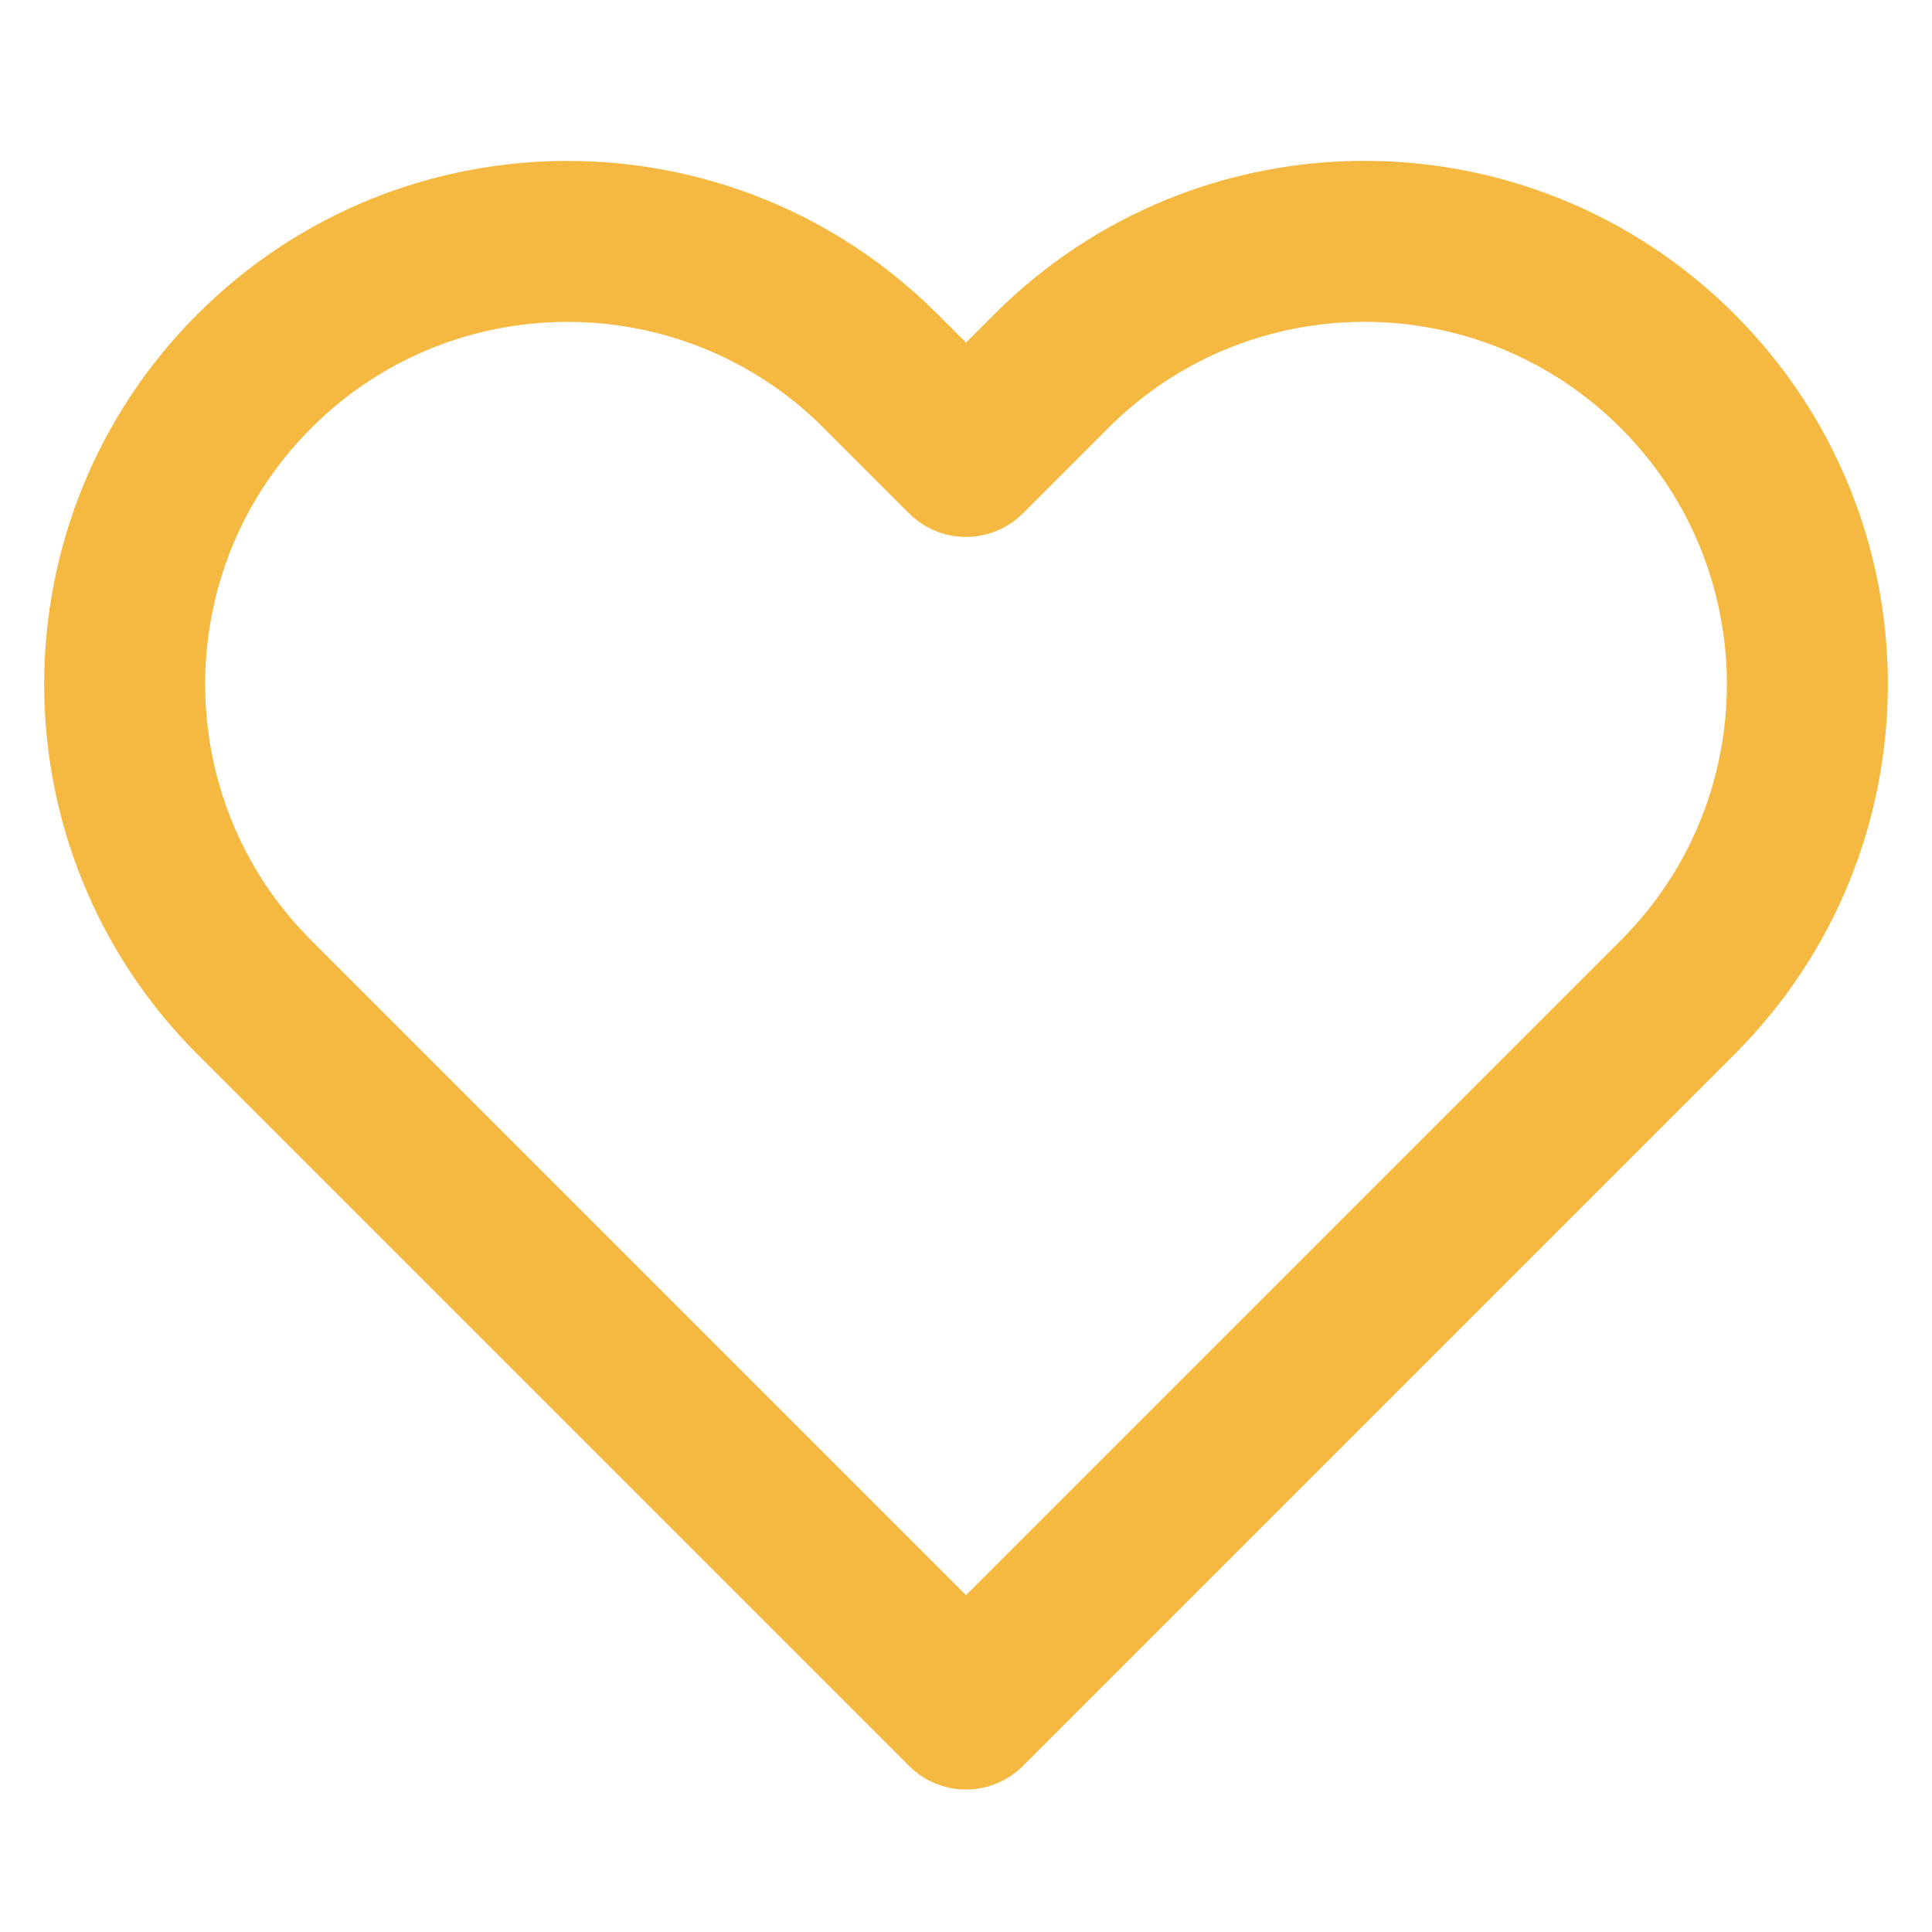
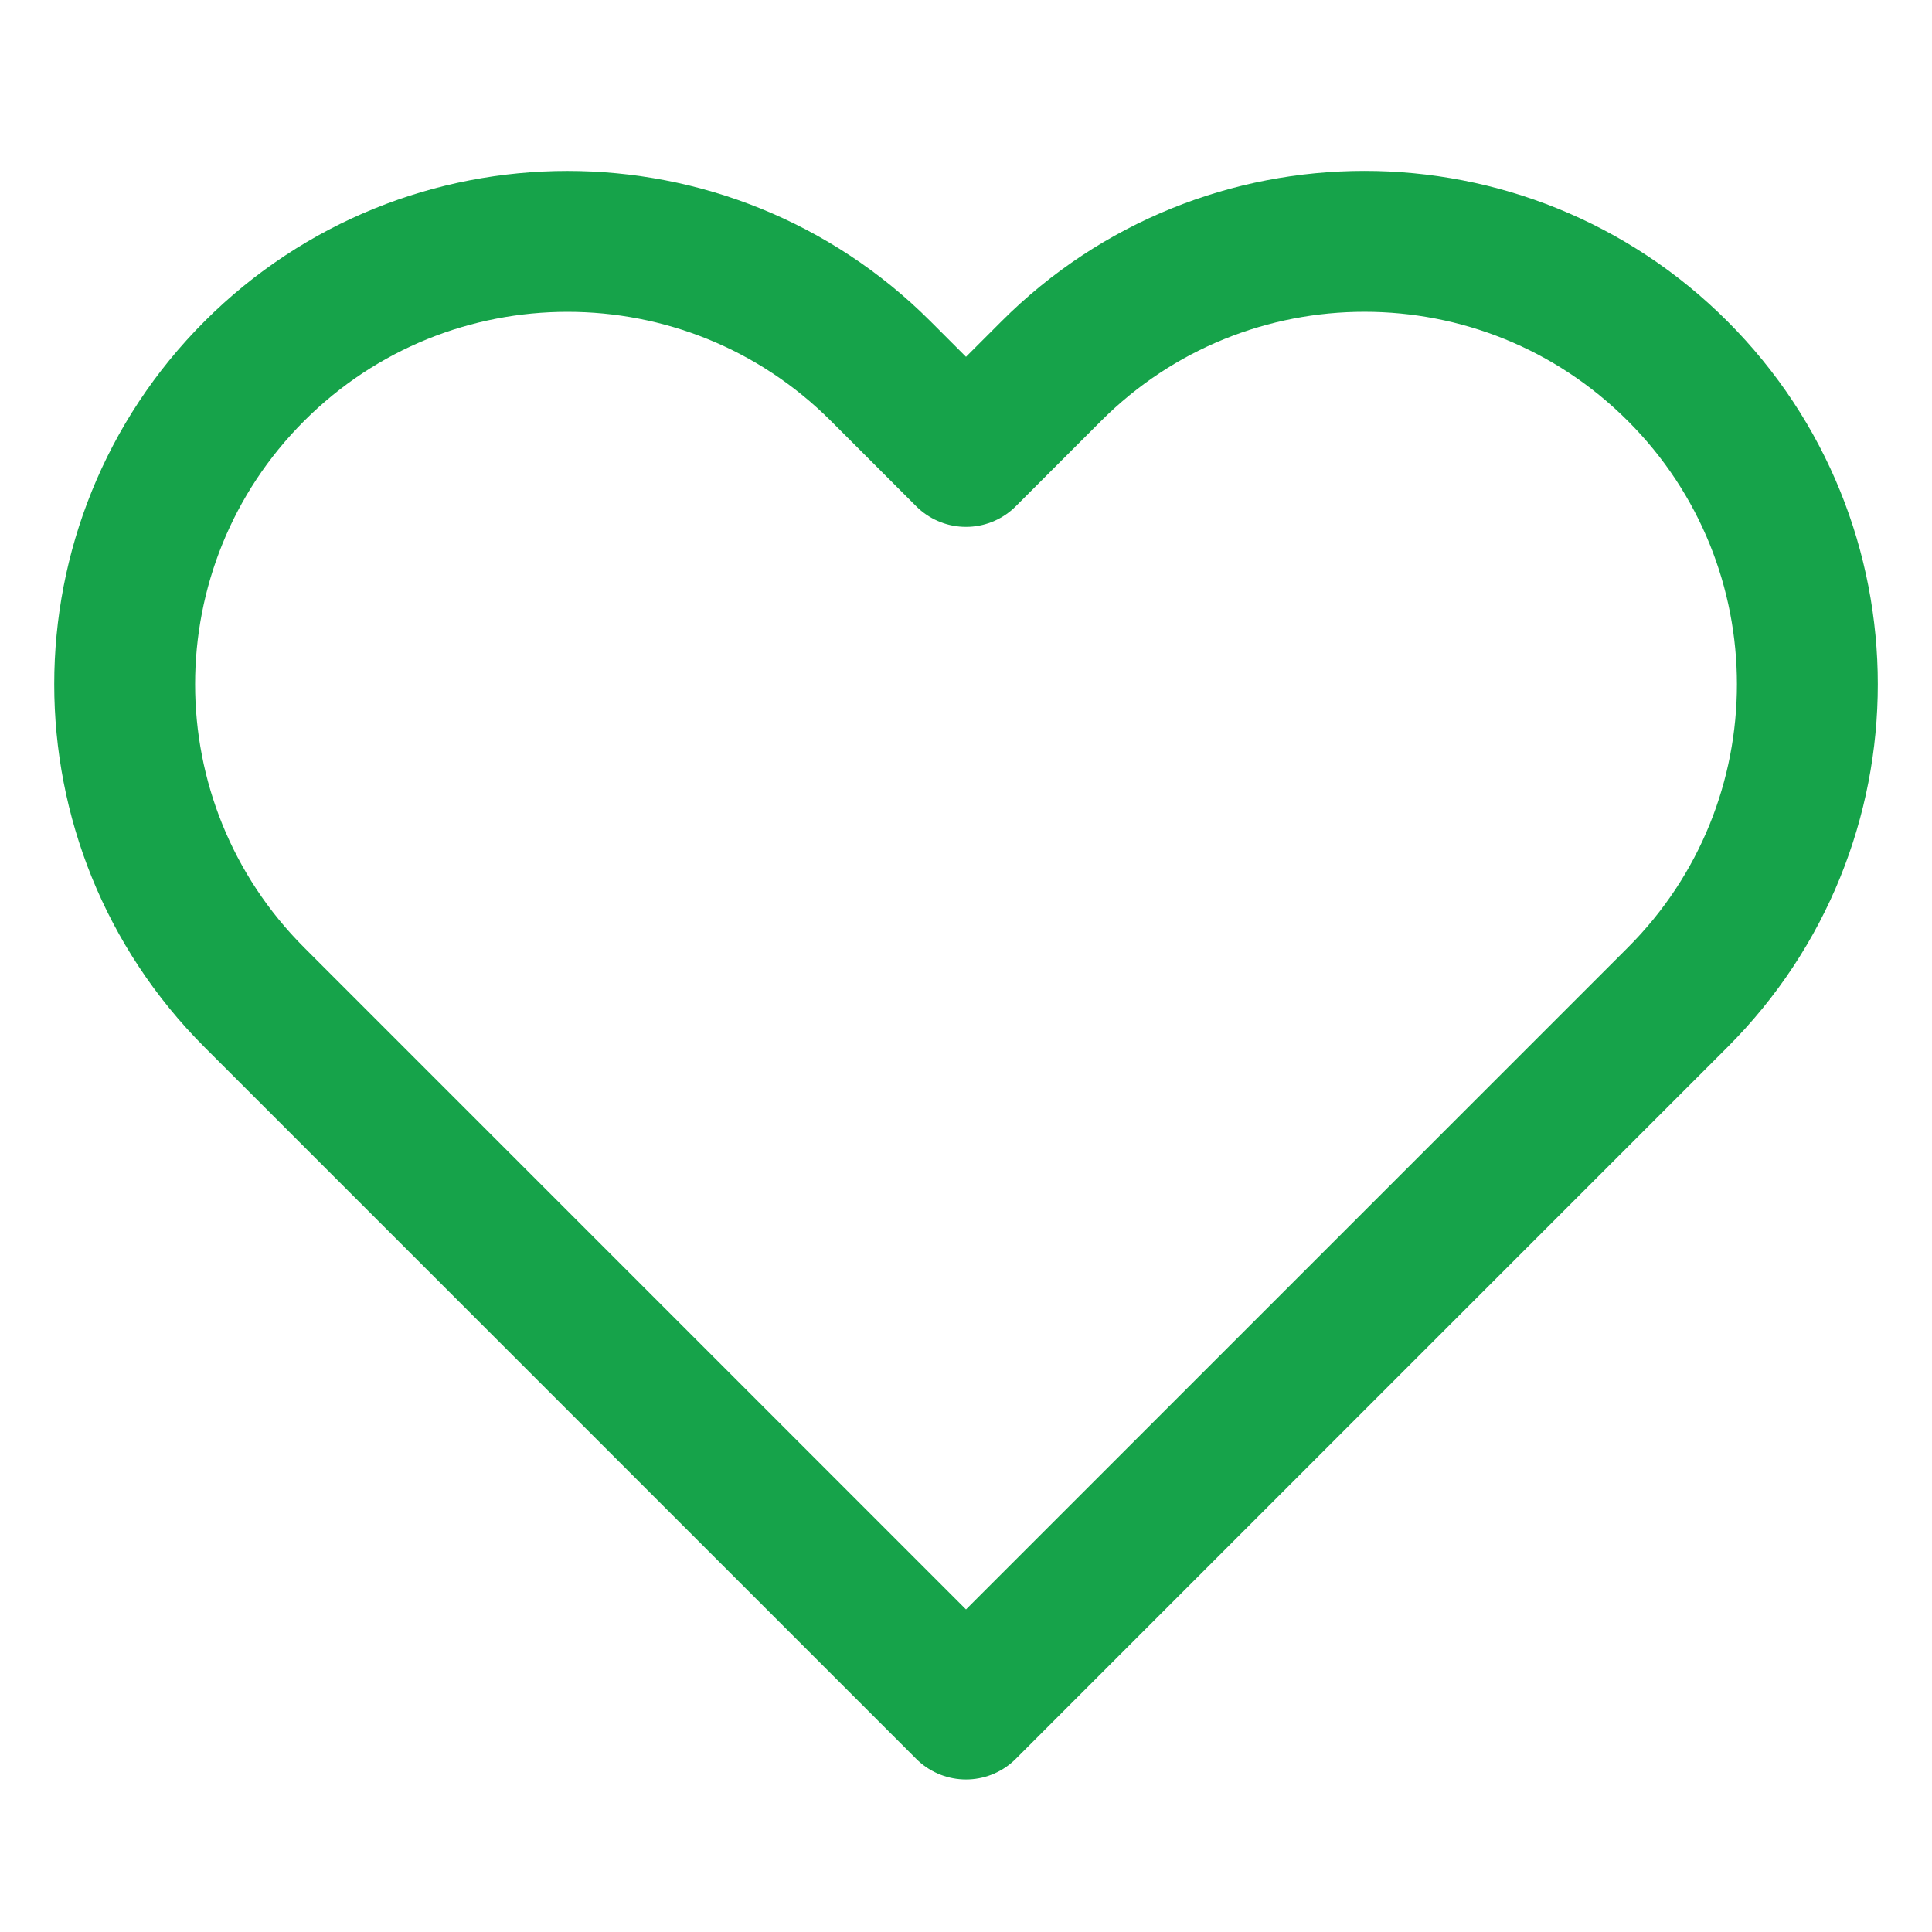
- <svg xmlns="http://www.w3.org/2000/svg" width="24" height="24" viewBox="0 0 24 24" fill="none" stroke="#F5B942" stroke-width="2" stroke-linecap="round" stroke-linejoin="round" role="img" aria-label="heart">
+ <svg xmlns="http://www.w3.org/2000/svg" width="24" height="24" viewBox="0 0 24 24" fill="none" stroke="#16A34A" stroke-width="1.75" stroke-linecap="round" stroke-linejoin="round" role="img" aria-label="heart">
  <path d="M20.84 4.61a5.5 5.5 0 0 0-7.78 0L12 5.67l-1.06-1.06a5.5 5.5 0 0 0-7.78 7.78l1.06 1.06L12 21.23l7.78-7.78 1.06-1.06a5.5 5.5 0 0 0 0-7.78z" />
</svg>
